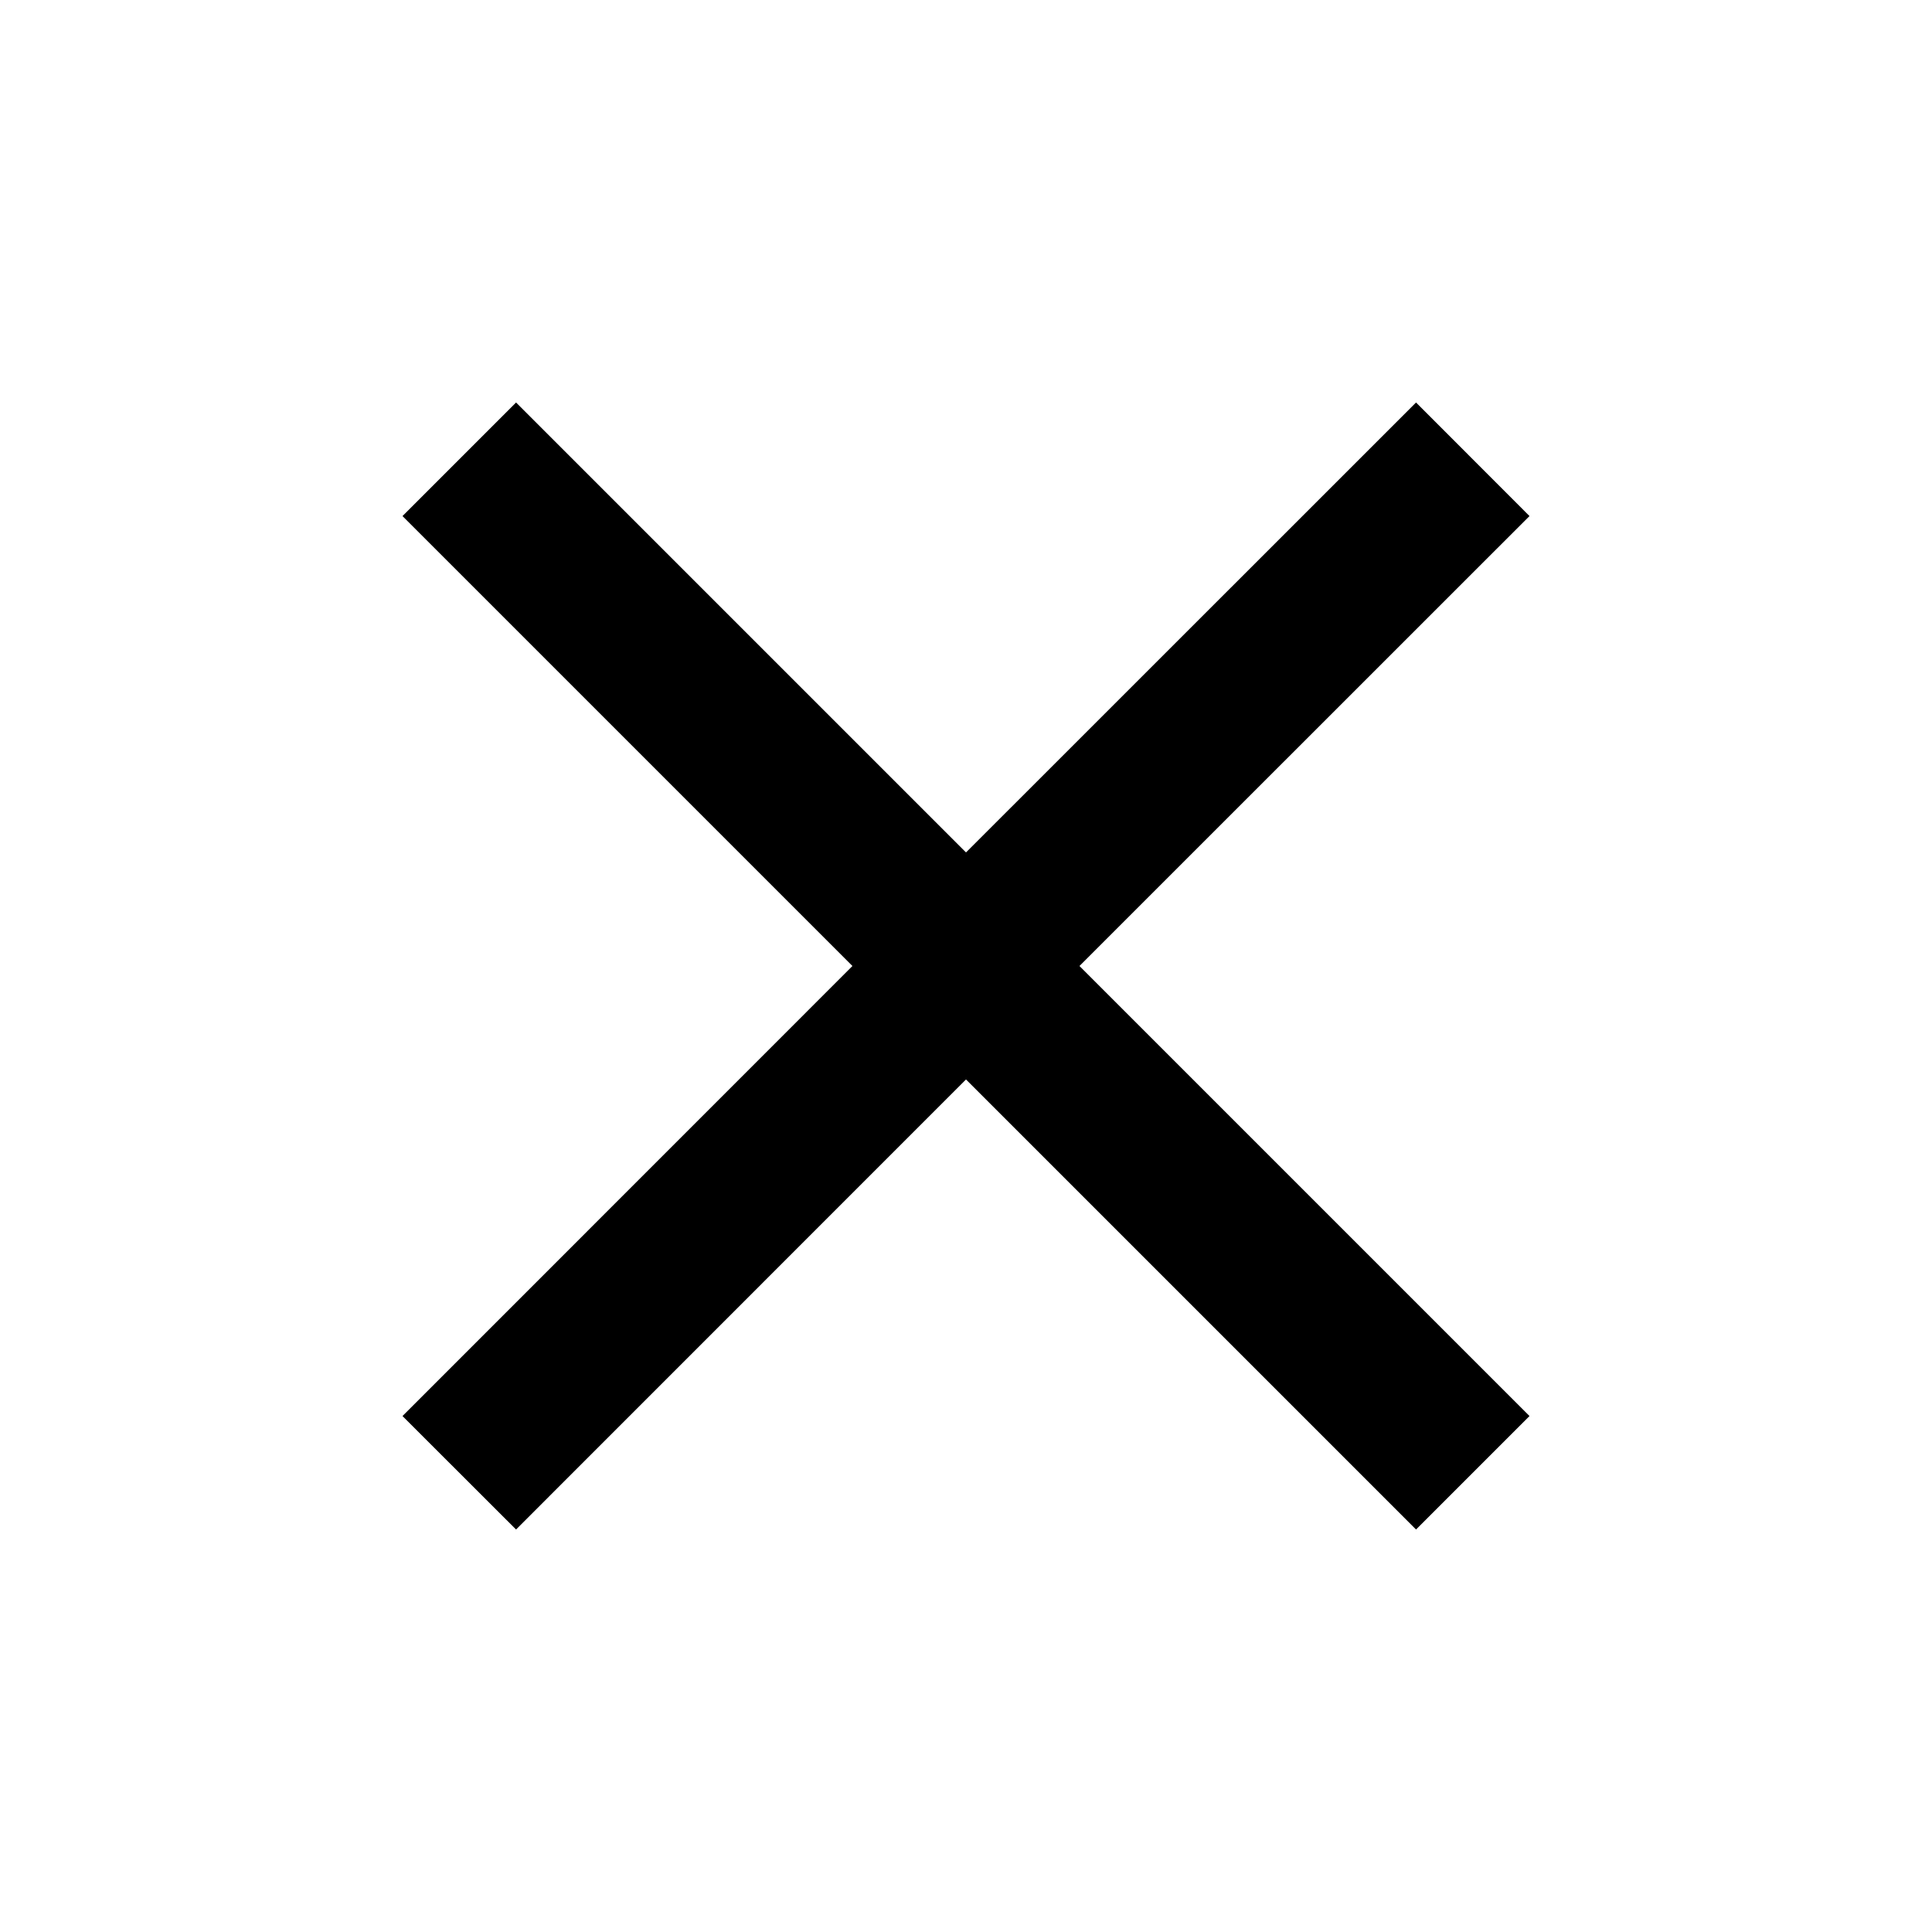
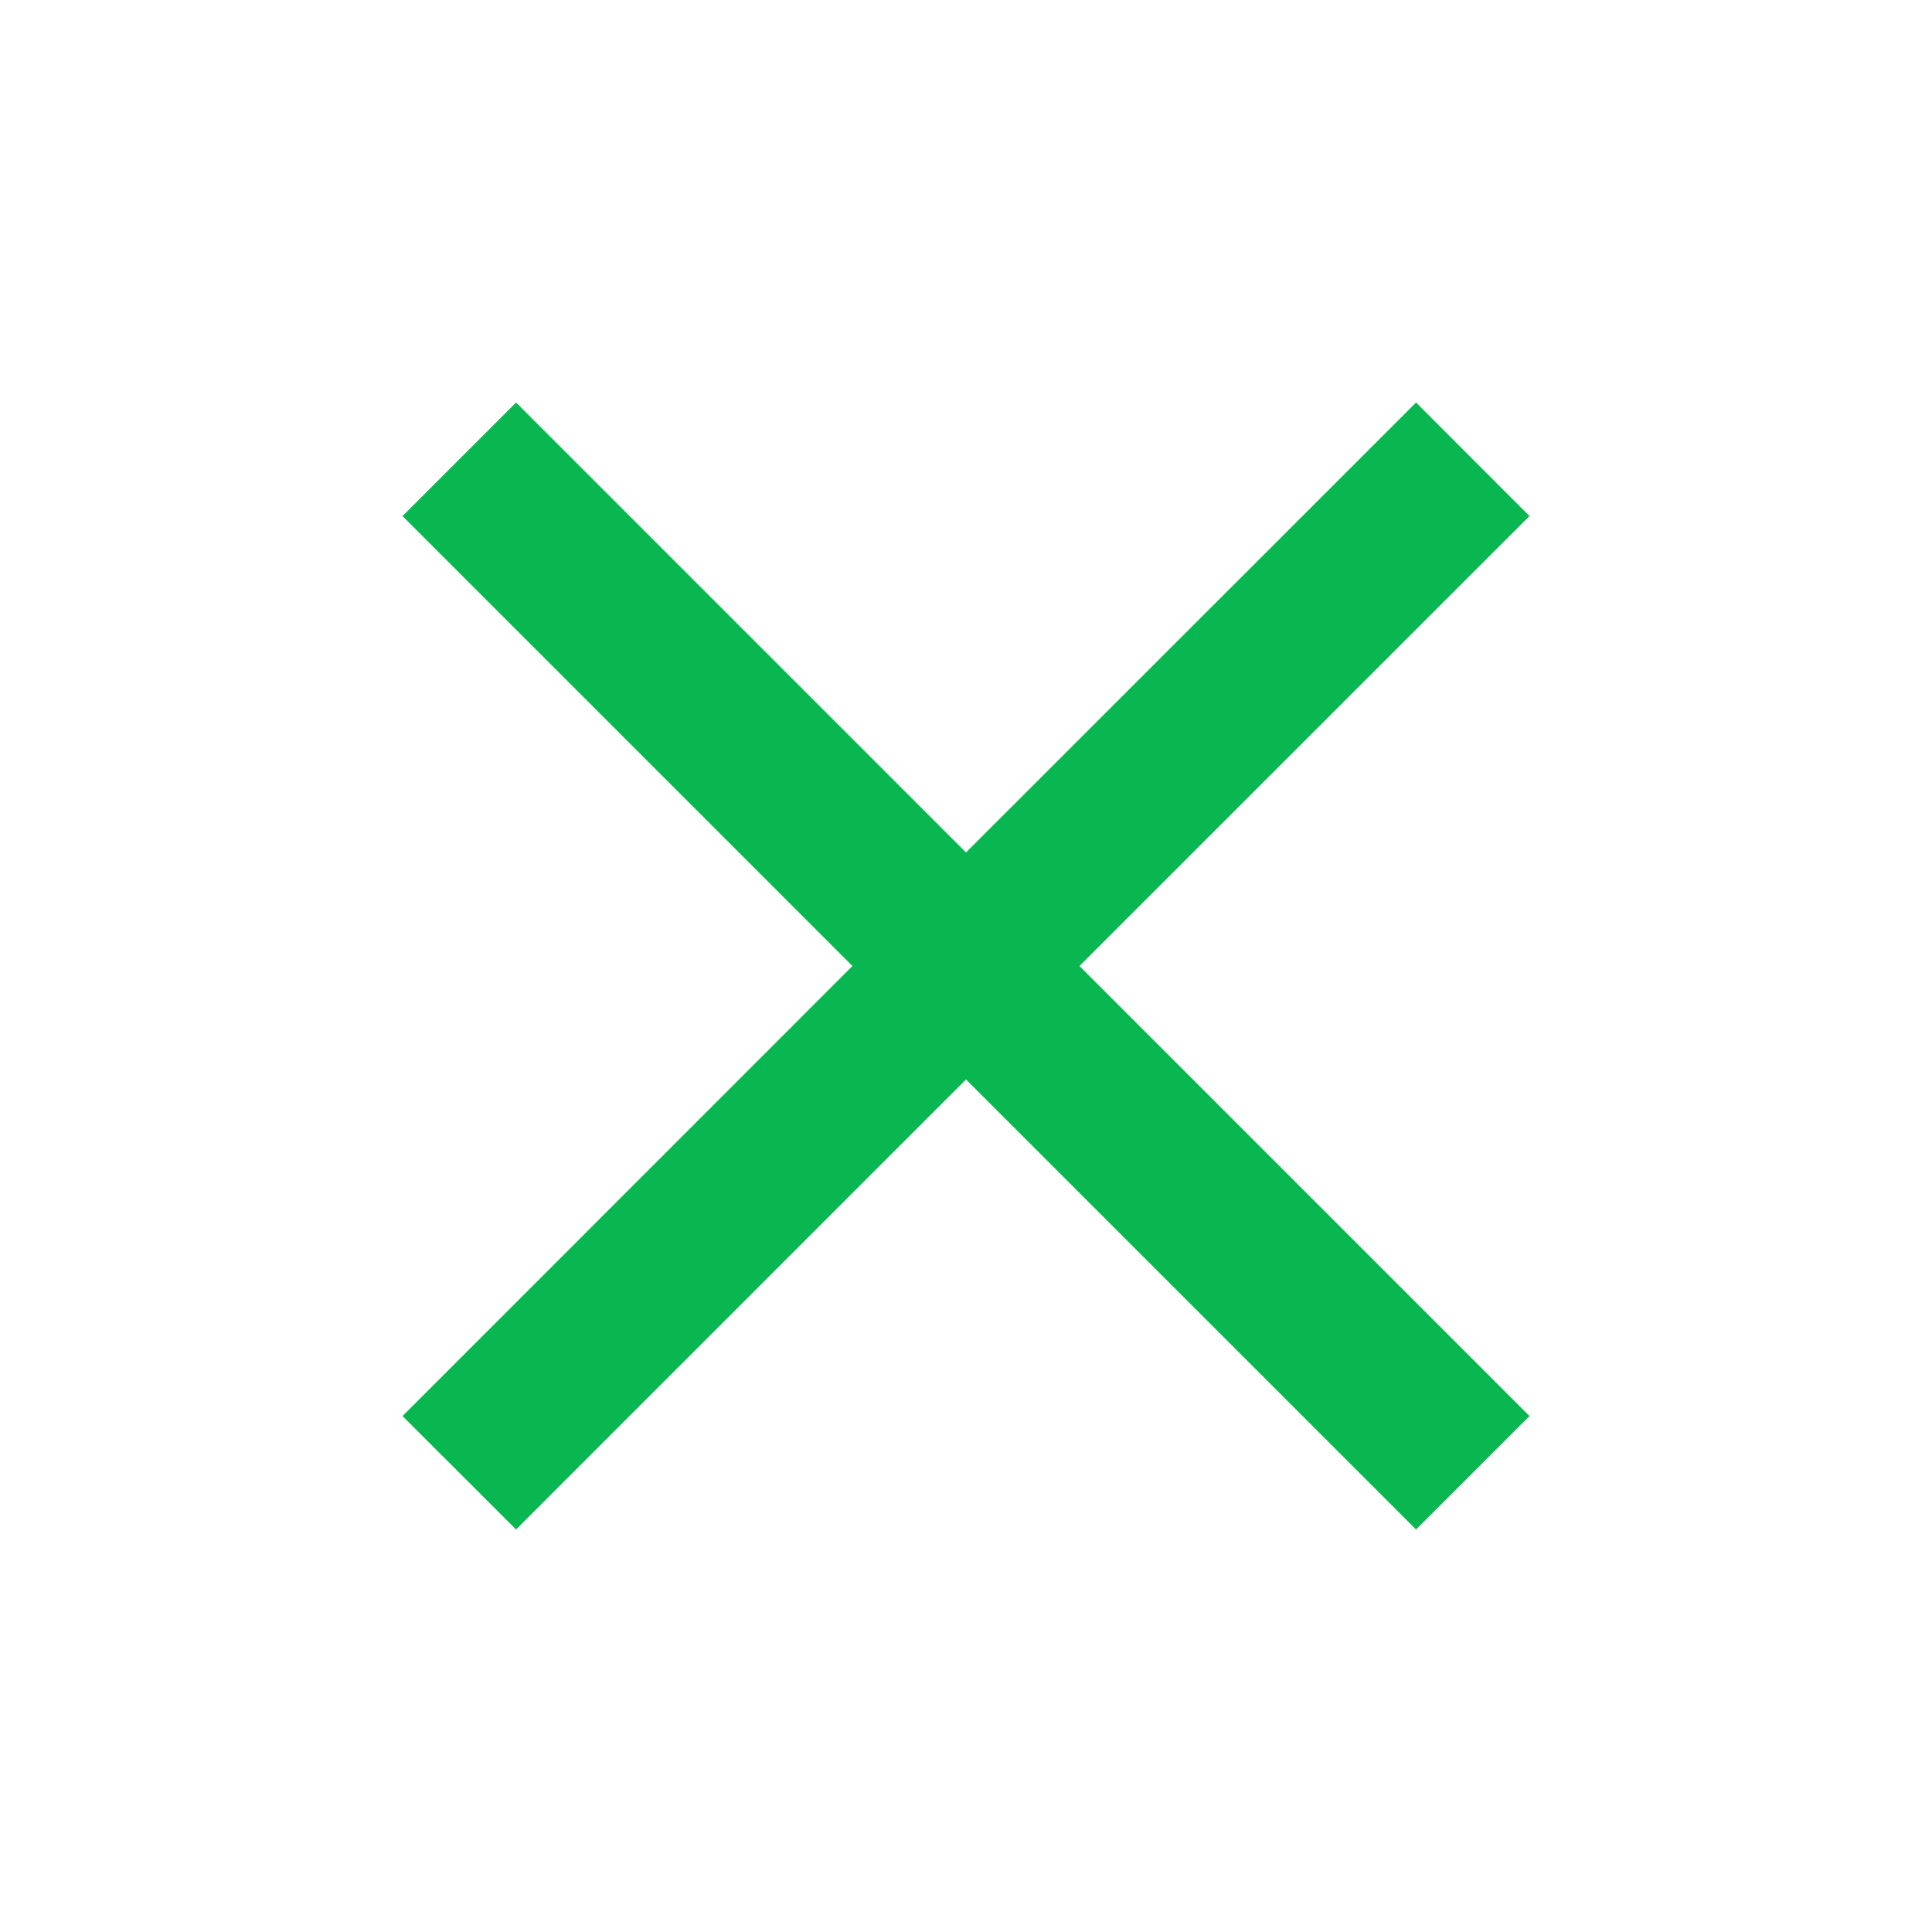
<svg xmlns="http://www.w3.org/2000/svg" width="800px" height="800px" viewBox="0 0 18 18" version="1.1">
  <defs>

</defs>
  <g id="out" stroke="none" stroke-width="1" fill="none" fill-rule="evenodd">
-     <path d="M14.25,4.808 L13.193,3.75 L9,7.942 L4.808,3.75 L3.75,4.808 L7.942,9 L3.75,13.193 L4.808,14.25 L9,10.057 L13.193,14.25 L14.25,13.193 L10.057,9 L14.25,4.808 L14.25,4.808 Z" id="path" fill="#000000">
+     <path d="M14.25,4.808 L13.193,3.75 L9,7.942 L4.808,3.75 L3.75,4.808 L7.942,9 L3.75,13.193 L4.808,14.25 L9,10.057 L13.193,14.25 L14.25,13.193 L10.057,9 L14.25,4.808 L14.25,4.808 Z" id="path" fill="#08B74F">

</path>
  </g>
</svg>
